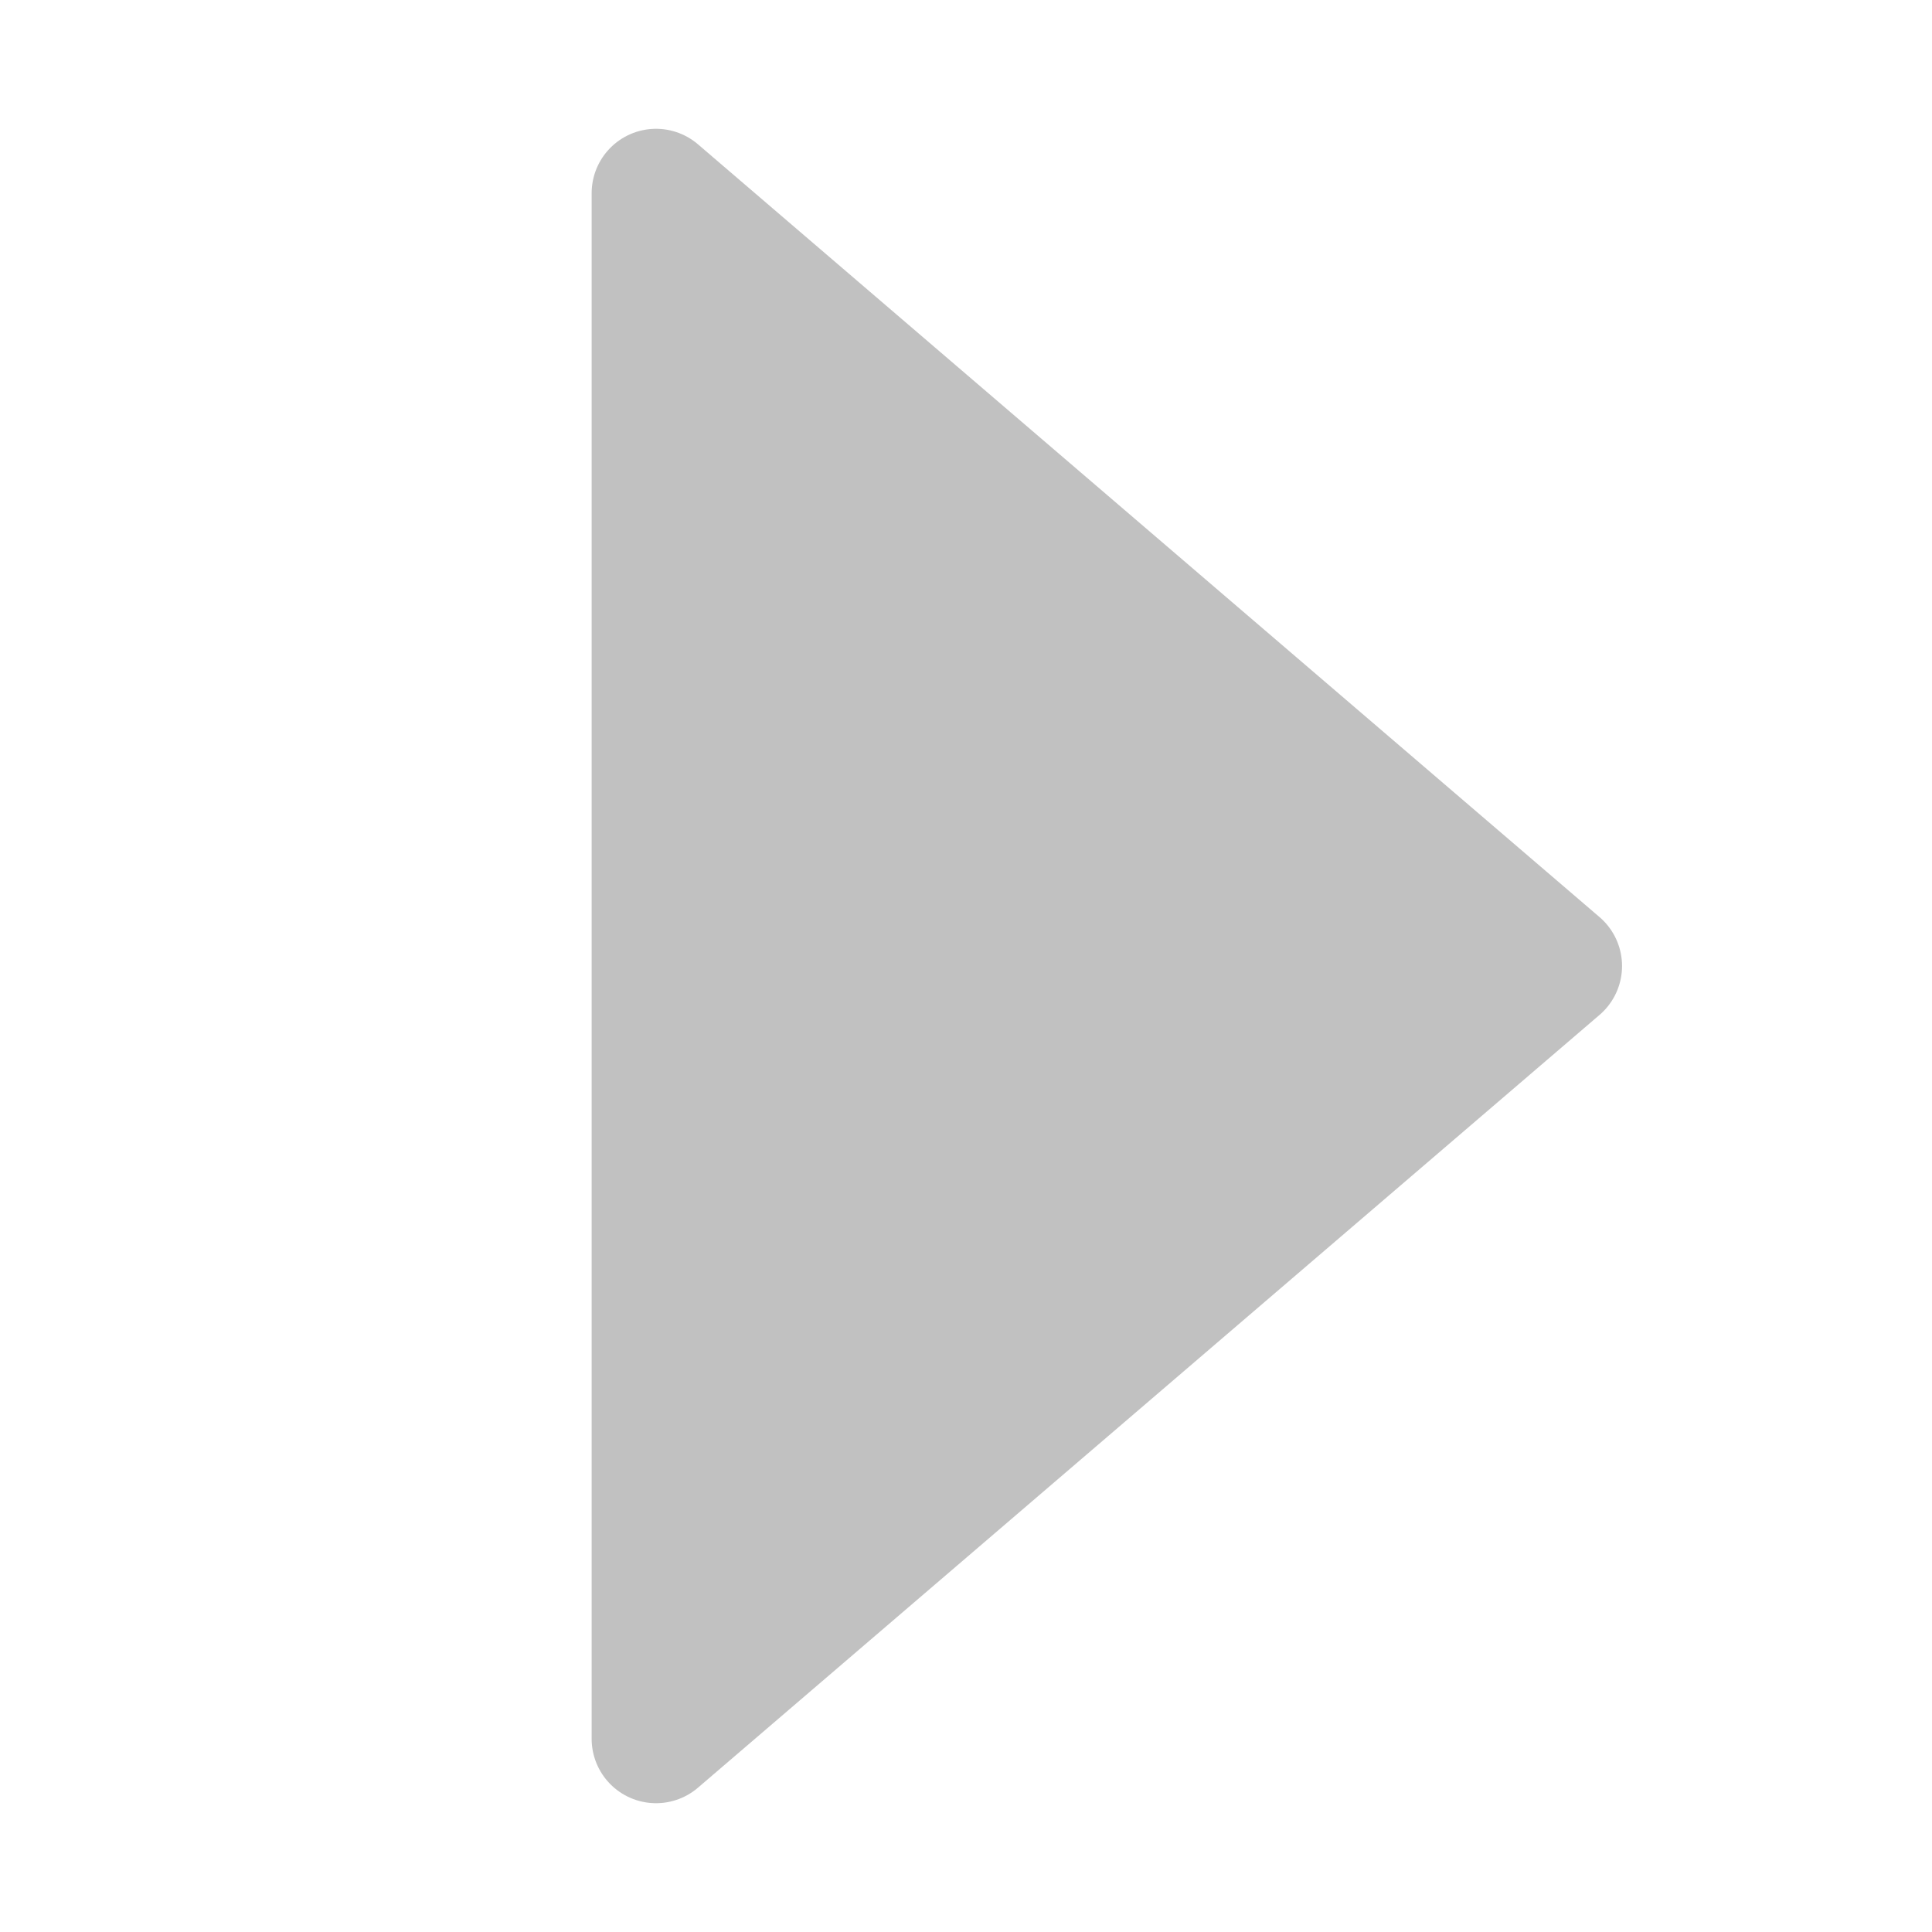
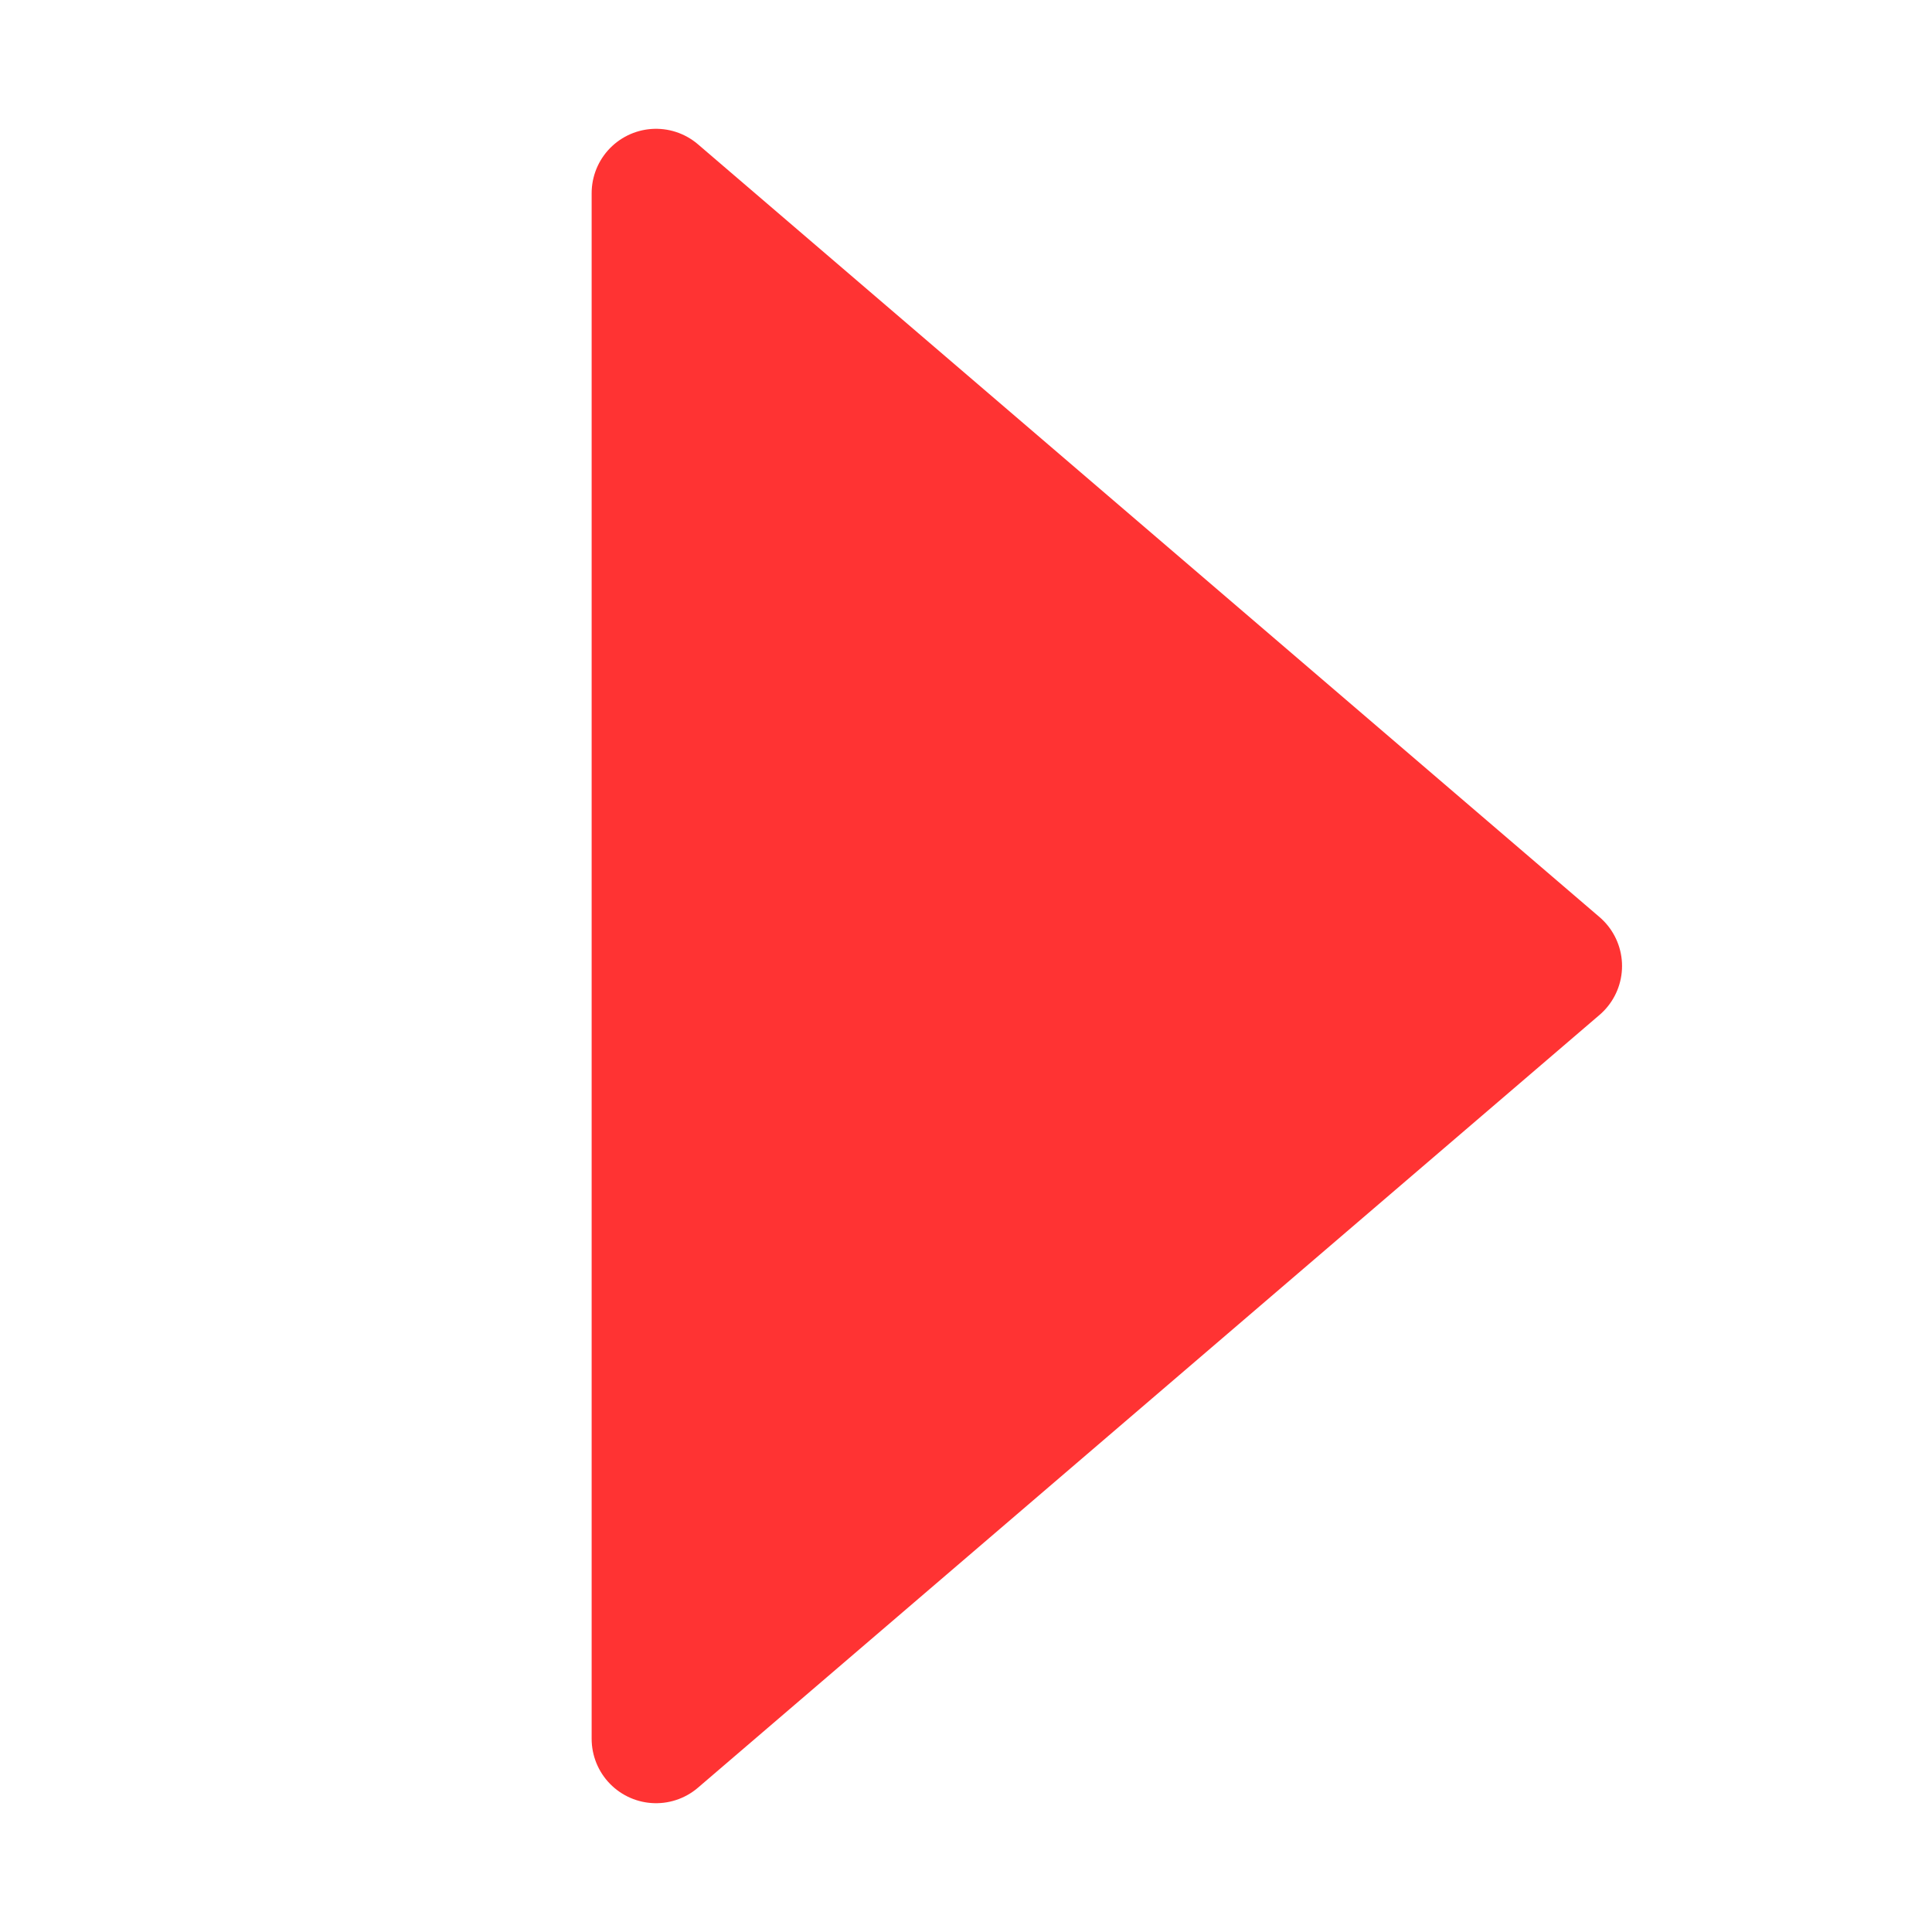
<svg xmlns="http://www.w3.org/2000/svg" width="30" height="30" viewBox="0 0 30 30" id="svg2" version="1.1">
  <defs id="defs4" />
  <g id="layer1" transform="translate(0,-1022.362)">
-     <path style="opacity:1;fill:#c1c1c1;fill-opacity:1;stroke:#c1c1c1;stroke-width:2;stroke-linecap:round;stroke-linejoin:round;stroke-miterlimit:4;stroke-dasharray:none;stroke-dashoffset:0;stroke-opacity:1" d="m 10.187,1025.362 14,12 -14,12 z" id="rect3338" />
+     <path style="opacity:1;fill:#f33;fill-opacity:1;stroke:#f33;stroke-width:2;stroke-linecap:round;stroke-linejoin:round;stroke-miterlimit:4;stroke-dasharray:none;stroke-dashoffset:0;stroke-opacity:1" d="m 10.187,1025.362 14,12 -14,12 z" id="rect3338" />
  </g>
</svg>
